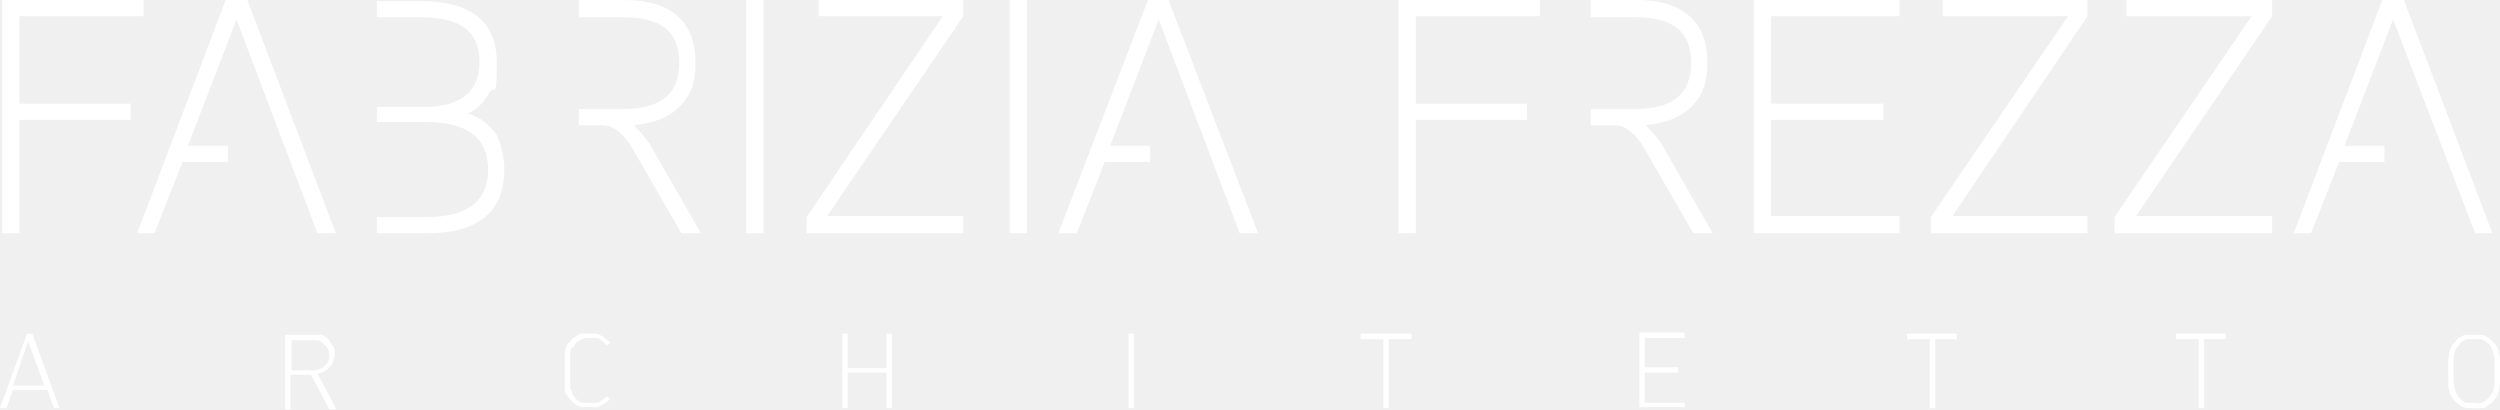
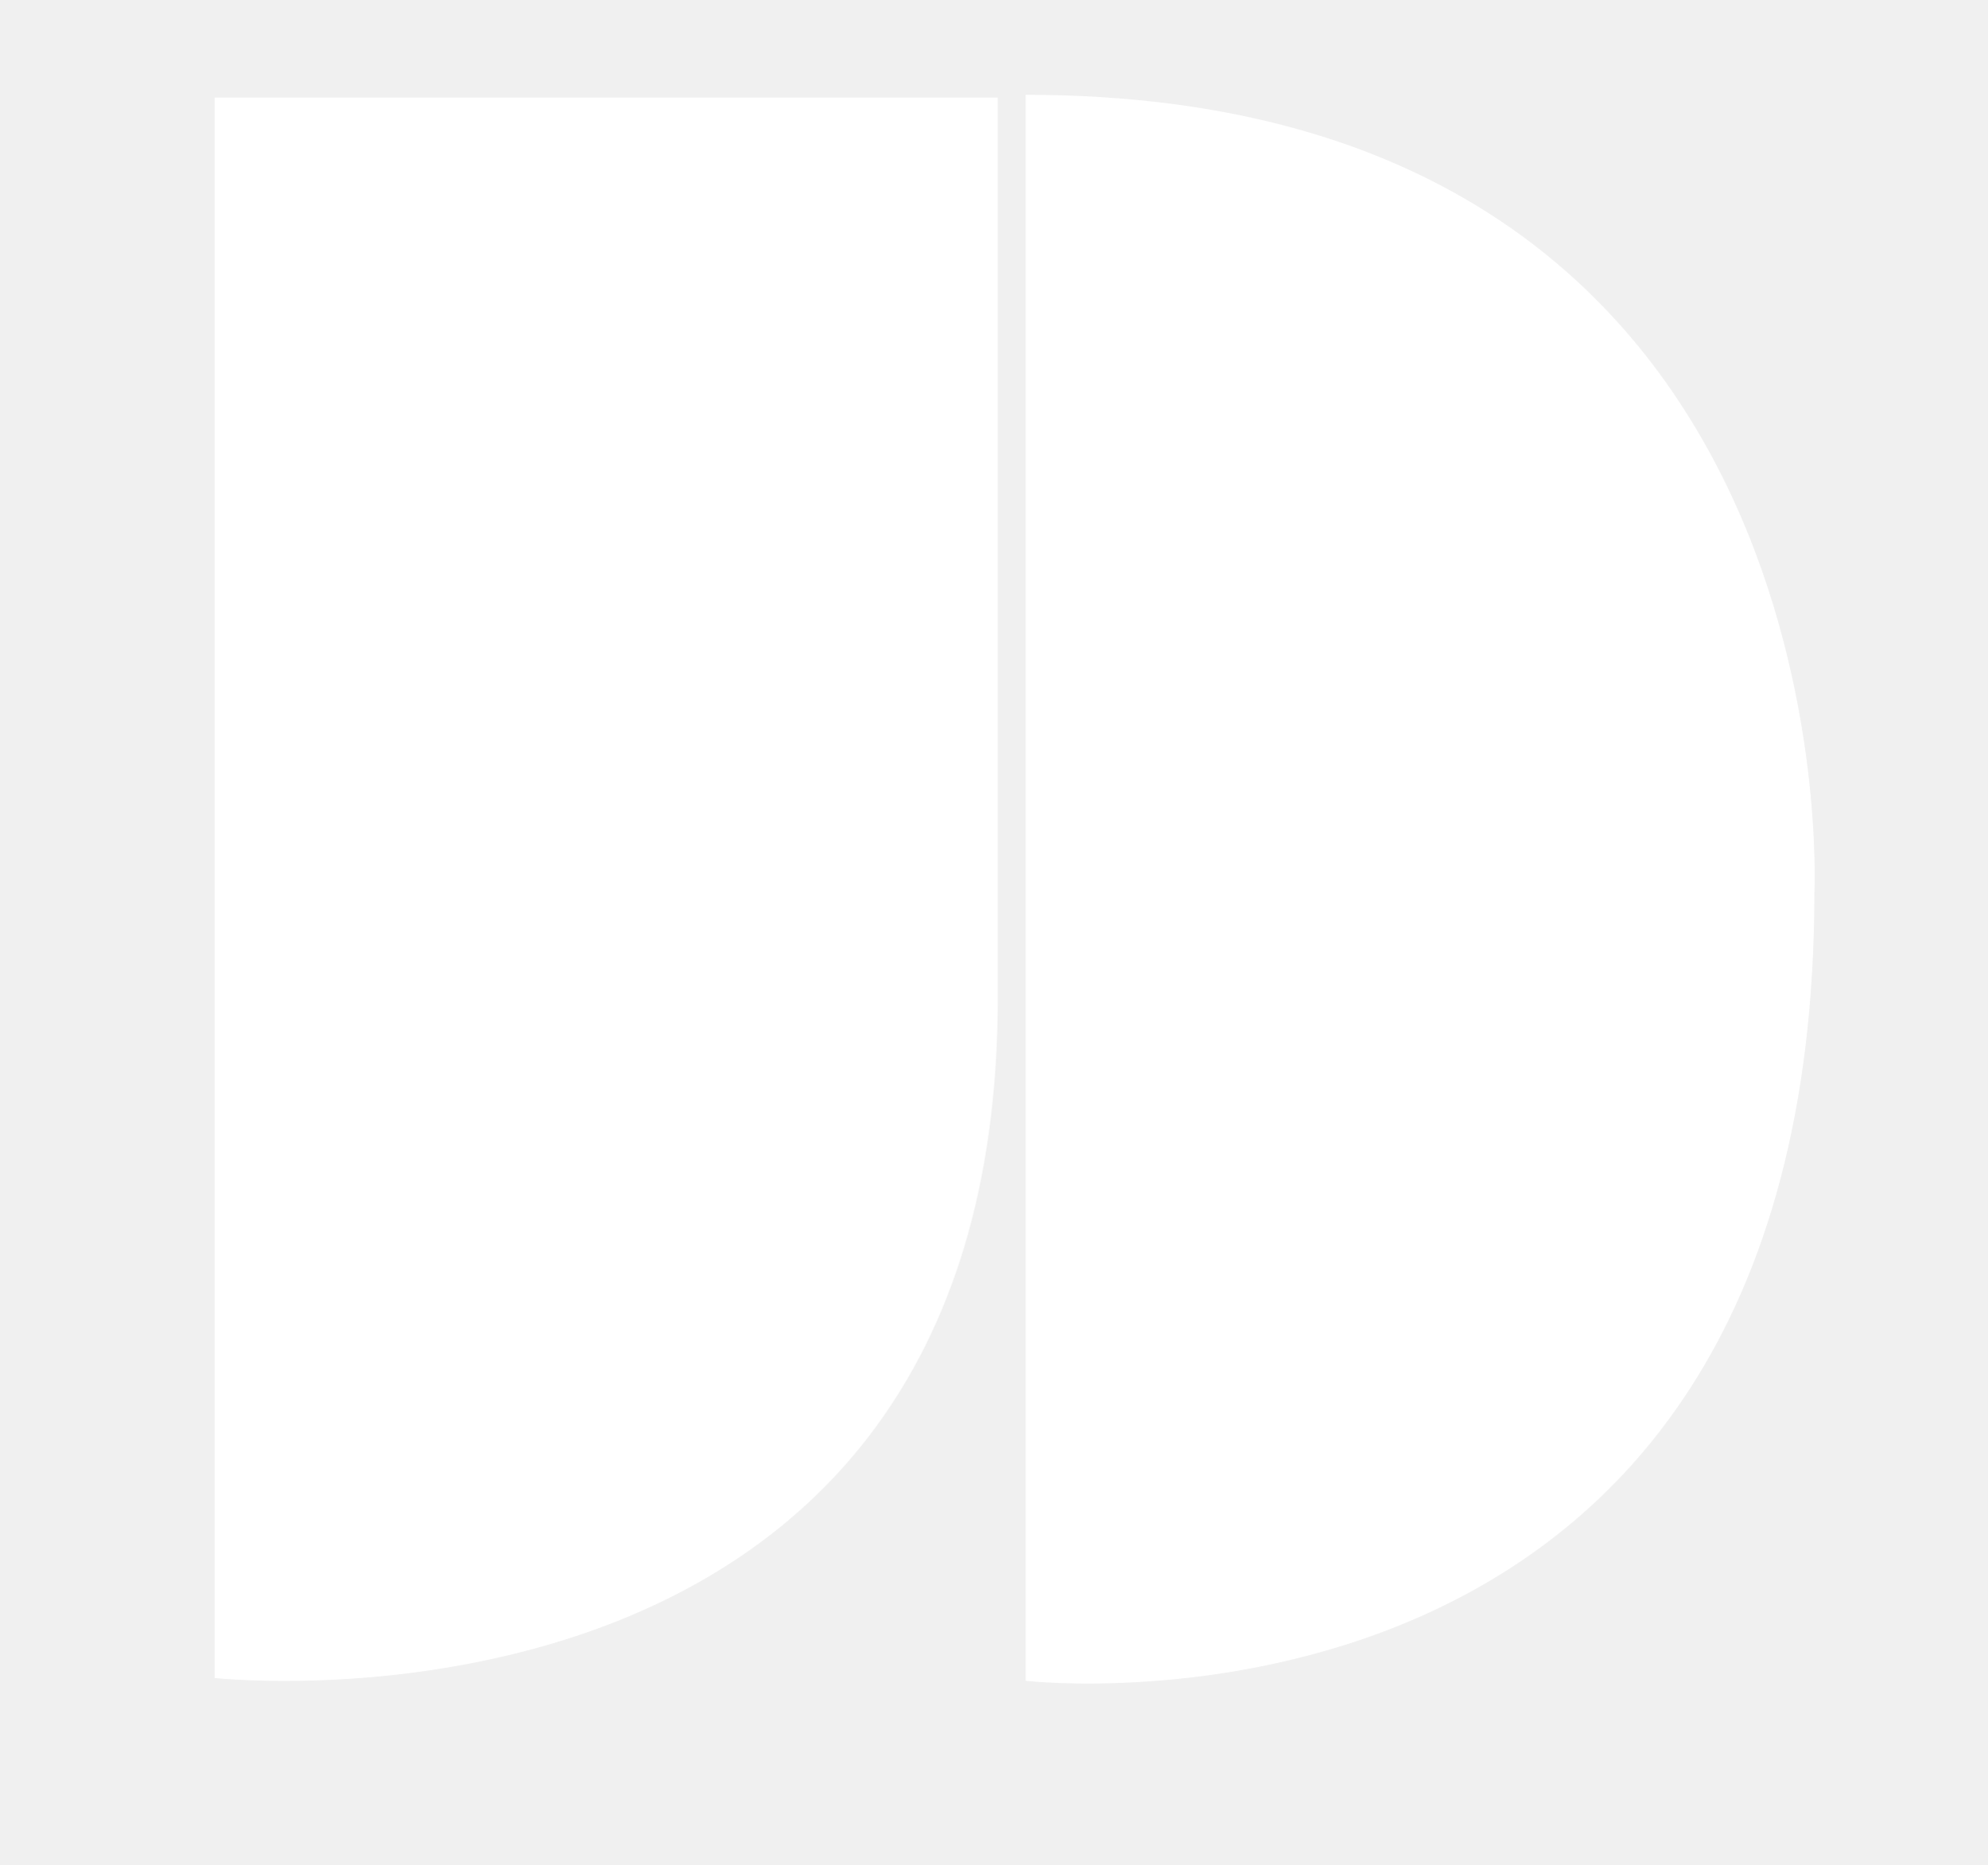
- <svg xmlns="http://www.w3.org/2000/svg" id="Layer_1" version="1.1" viewBox="0 0 231.5 37.9">
+ <svg xmlns="http://www.w3.org/2000/svg" id="Layer_1" version="1.1" viewBox="0 0 71.3 66.9">
  <defs>
    <style>
      .st0 {
        fill: #fff;
      }
    </style>
  </defs>
-   <path class="st0" d="M13.3,1.5H1.8v8.1h10.3v1.5H1.8v10.5H.2V0h13.1M46.7,15.7c0,3.9-2.4,5.9-7.2,5.9h-4.6v-1.5h4.6c3.8,0,5.7-1.5,5.7-4.4s-1.9-4.4-5.7-4.4h-4.6v-1.4h4.3c3.5,0,5.2-1.4,5.2-4.2s-1.8-4.1-5.4-4.1h-4.1V.1h4.1c4.6,0,7,1.9,7,5.7s-.2,1.9-.7,2.8c-.5.9-1.2,1.6-2,1.9,1.1.3,2,1,2.7,2,.4.9.7,2,.7,3.2ZM64.9,21.6h-1.8l-4.5-7.8c-.8-1.4-1.8-2.2-2.8-2.2h-2.2v-1.5h4.1c3.5,0,5.2-1.4,5.2-4.3s-1.7-4.2-5.2-4.2h-4.1V0h4.1C59.8,0,61.4.4,62.5,1.3c1.3,1,1.9,2.5,1.9,4.5s-.5,3.1-1.5,4.1-2.4,1.5-4.2,1.7c.6.6,1.1,1.2,1.5,1.8l4.7,8.2ZM158.6,21.6h-1.8l-4.5-7.8c-.8-1.4-1.8-2.2-2.8-2.2h-2.2v-1.5h4.1c3.5,0,5.2-1.4,5.2-4.3s-1.7-4.2-5.2-4.2h-4.1V0h4.1c2.1,0,3.7.4,4.8,1.3,1.3,1,1.9,2.5,1.9,4.5s-.5,3.1-1.5,4.1-2.4,1.5-4.2,1.7c.6.6,1.1,1.2,1.5,1.8l4.7,8.2ZM69.1,0h1.6v21.6h-1.6V0ZM89.2,21.6h-14.5v-1.5L87.3,1.5h-11.5V0h13.4v1.5l-12.6,18.5h12.6M93.5,0h1.6v21.6h-1.6V0ZM116.5,21.6h-1.7l-7.5-19.8-4.5,11.7h3.7v1.5h-4.2l-2.6,6.6h-1.7L106.3,0h1.9M230.8,21.6h-1.6l-7.6-19.8-4.5,11.7h3.7v1.5h-4.2l-2.6,6.6h-1.6L220.6,0h2M31.1,21.6h-1.7L21.9,1.8l-4.5,11.7h3.7v1.5h-4.2l-2.6,6.6h-1.6L20.9,0h2M142.6,1.5h-11.5v8.1h10.3v1.5h-10.3v10.5h-1.6V0h13.1M175.9,21.6h-13.5V0h13.5v1.5h-11.9v8.1h10.4v1.5h-10.4v8.9h11.9M193.3,21.6h-14.5v-1.5l12.7-18.6h-11.6V0h13.4v1.5l-12.5,18.5h12.5M210.4,21.6h-14.6v-1.5l12.7-18.6h-11.6V0h13.5v1.5l-12.6,18.5h12.6M5.5,37.8l-2.5-6.9h-.5L0,37.8h.6l.6-1.7h3.2l.6,1.7h.5ZM4.1,35.7H1.2l1.4-4.1,1.5,4.1ZM31.1,37.8l-1.7-3.2c.3,0,.6-.2.8-.3l.6-.6c0-.3.2-.6.2-.9s0-.6-.2-.8-.2-.4-.4-.6-.4-.3-.6-.4c-.2,0-.5,0-.8,0h-2.6v6.9h.5v-3.2h1.9l1.7,3.2s.6,0,.6,0ZM30.5,32.8c0,.3,0,.6-.2.8s-.3.4-.5.5-.5.2-.8.2h-2v-2.8h2c.3,0,.6,0,.8.2s.4.3.5.5c0,0,.2.3.2.6ZM56.5,37l-.3-.3c-.2.2-.3.3-.5.4,0,0-.3.2-.5.2-.2,0-.4,0-.6,0-.3,0-.5,0-.7,0s-.4-.2-.6-.4c0,0-.2-.3-.3-.4,0,0,0-.3-.2-.5,0-.2,0-.4,0-.7v-1.9c0-.3,0-.5,0-.7,0-.2,0-.4.2-.5s.2-.3.3-.4c.2-.2.4-.3.6-.4.2-.1.5-.1.7-.1s.4,0,.6,0,.3,0,.5.3c.2,0,.3.2.5.4l.3-.3c-.2-.2-.4-.3-.6-.5l-.6-.3c-.2,0-.5,0-.7,0s-.4,0-.6,0-.4,0-.6.2-.4.2-.5.4c-.2.2-.3.3-.4.5s-.2.4-.2.6,0,.5,0,.7v2c0,.3,0,.5,0,.7,0,.2,0,.4.2.6s.2.3.4.5.3.3.5.4.4.2.6.2c.2,0,.4,0,.6,0,.3,0,.5,0,.7,0l.6-.3c.3-.2.5-.3.6-.5h0ZM82.6,37.8v-6.9h-.5v3.2h-3.6v-3.2h-.5v6.9h.5v-3.3h3.6v3.3h.5ZM105,37.8v-6.9h-.5v6.9h.5ZM130.7,31.4v-.5h-4.7v.5h2.1v6.4h.5v-6.4h2.1,0ZM156,37.8v-.5h-3.7v-2.8h3.1v-.5h-3.1v-2.7h3.7v-.5h-4.2v6.9h4.2ZM181.2,31.4v-.5h-4.6v.5h2.1v6.4h.5v-6.4h2ZM206.1,31.4v-.5h-4.6v.5h2.1v6.4h.5v-6.4h2ZM231.5,34.4v-1c0-.3,0-.5-.1-.7,0-.2-.1-.4-.2-.6s-.2-.3-.4-.5-.3-.3-.5-.4-.4-.2-.6-.2c-.2,0-.4,0-.6,0s-.4,0-.6,0c-.2,0-.4,0-.6.2-.2,0-.4.2-.5.4-.2.2-.3.3-.4.5-.1.2-.2.4-.2.6s-.1.5-.1.7v2c0,.3,0,.5.1.7,0,.2.1.4.2.6.1.2.2.3.4.5s.3.3.5.4.4.2.6.2c.2,0,.4,0,.6,0s.4,0,.6,0,.4,0,.6-.2.4-.2.5-.4c.2-.2.3-.3.4-.5s.2-.4.2-.6.1-.5.1-.7v-1ZM231,34.4v.9c0,.3,0,.5-.1.7,0,.2-.1.4-.2.5s-.2.3-.3.4c-.2.2-.4.3-.6.4s-.5,0-.7,0-.5,0-.7,0-.4-.2-.6-.4c-.1,0-.2-.3-.3-.4s-.1-.3-.2-.5c0-.2-.1-.4-.1-.7v-1.9c0-.3,0-.5.1-.7,0-.2.1-.4.2-.5.1,0,.2-.3.3-.4.2-.2.4-.3.6-.4.2,0,.5,0,.7,0s.5,0,.7,0c.2.1.4.2.6.4.1,0,.2.3.3.4.1,0,.1.3.2.5,0,.2.1.4.1.7v1Z" />
+   <path class="st0" d="M7.7,3.6v56.6s28.1,3.1,28.1-24.4V3.5H7.7Z" />
+   <path class="st0" d="M36.8,3.5v56.8s28.3,3.3,28.3-28.3c0,0,1.4-28.6-28.3-28.6Z" />
</svg>
